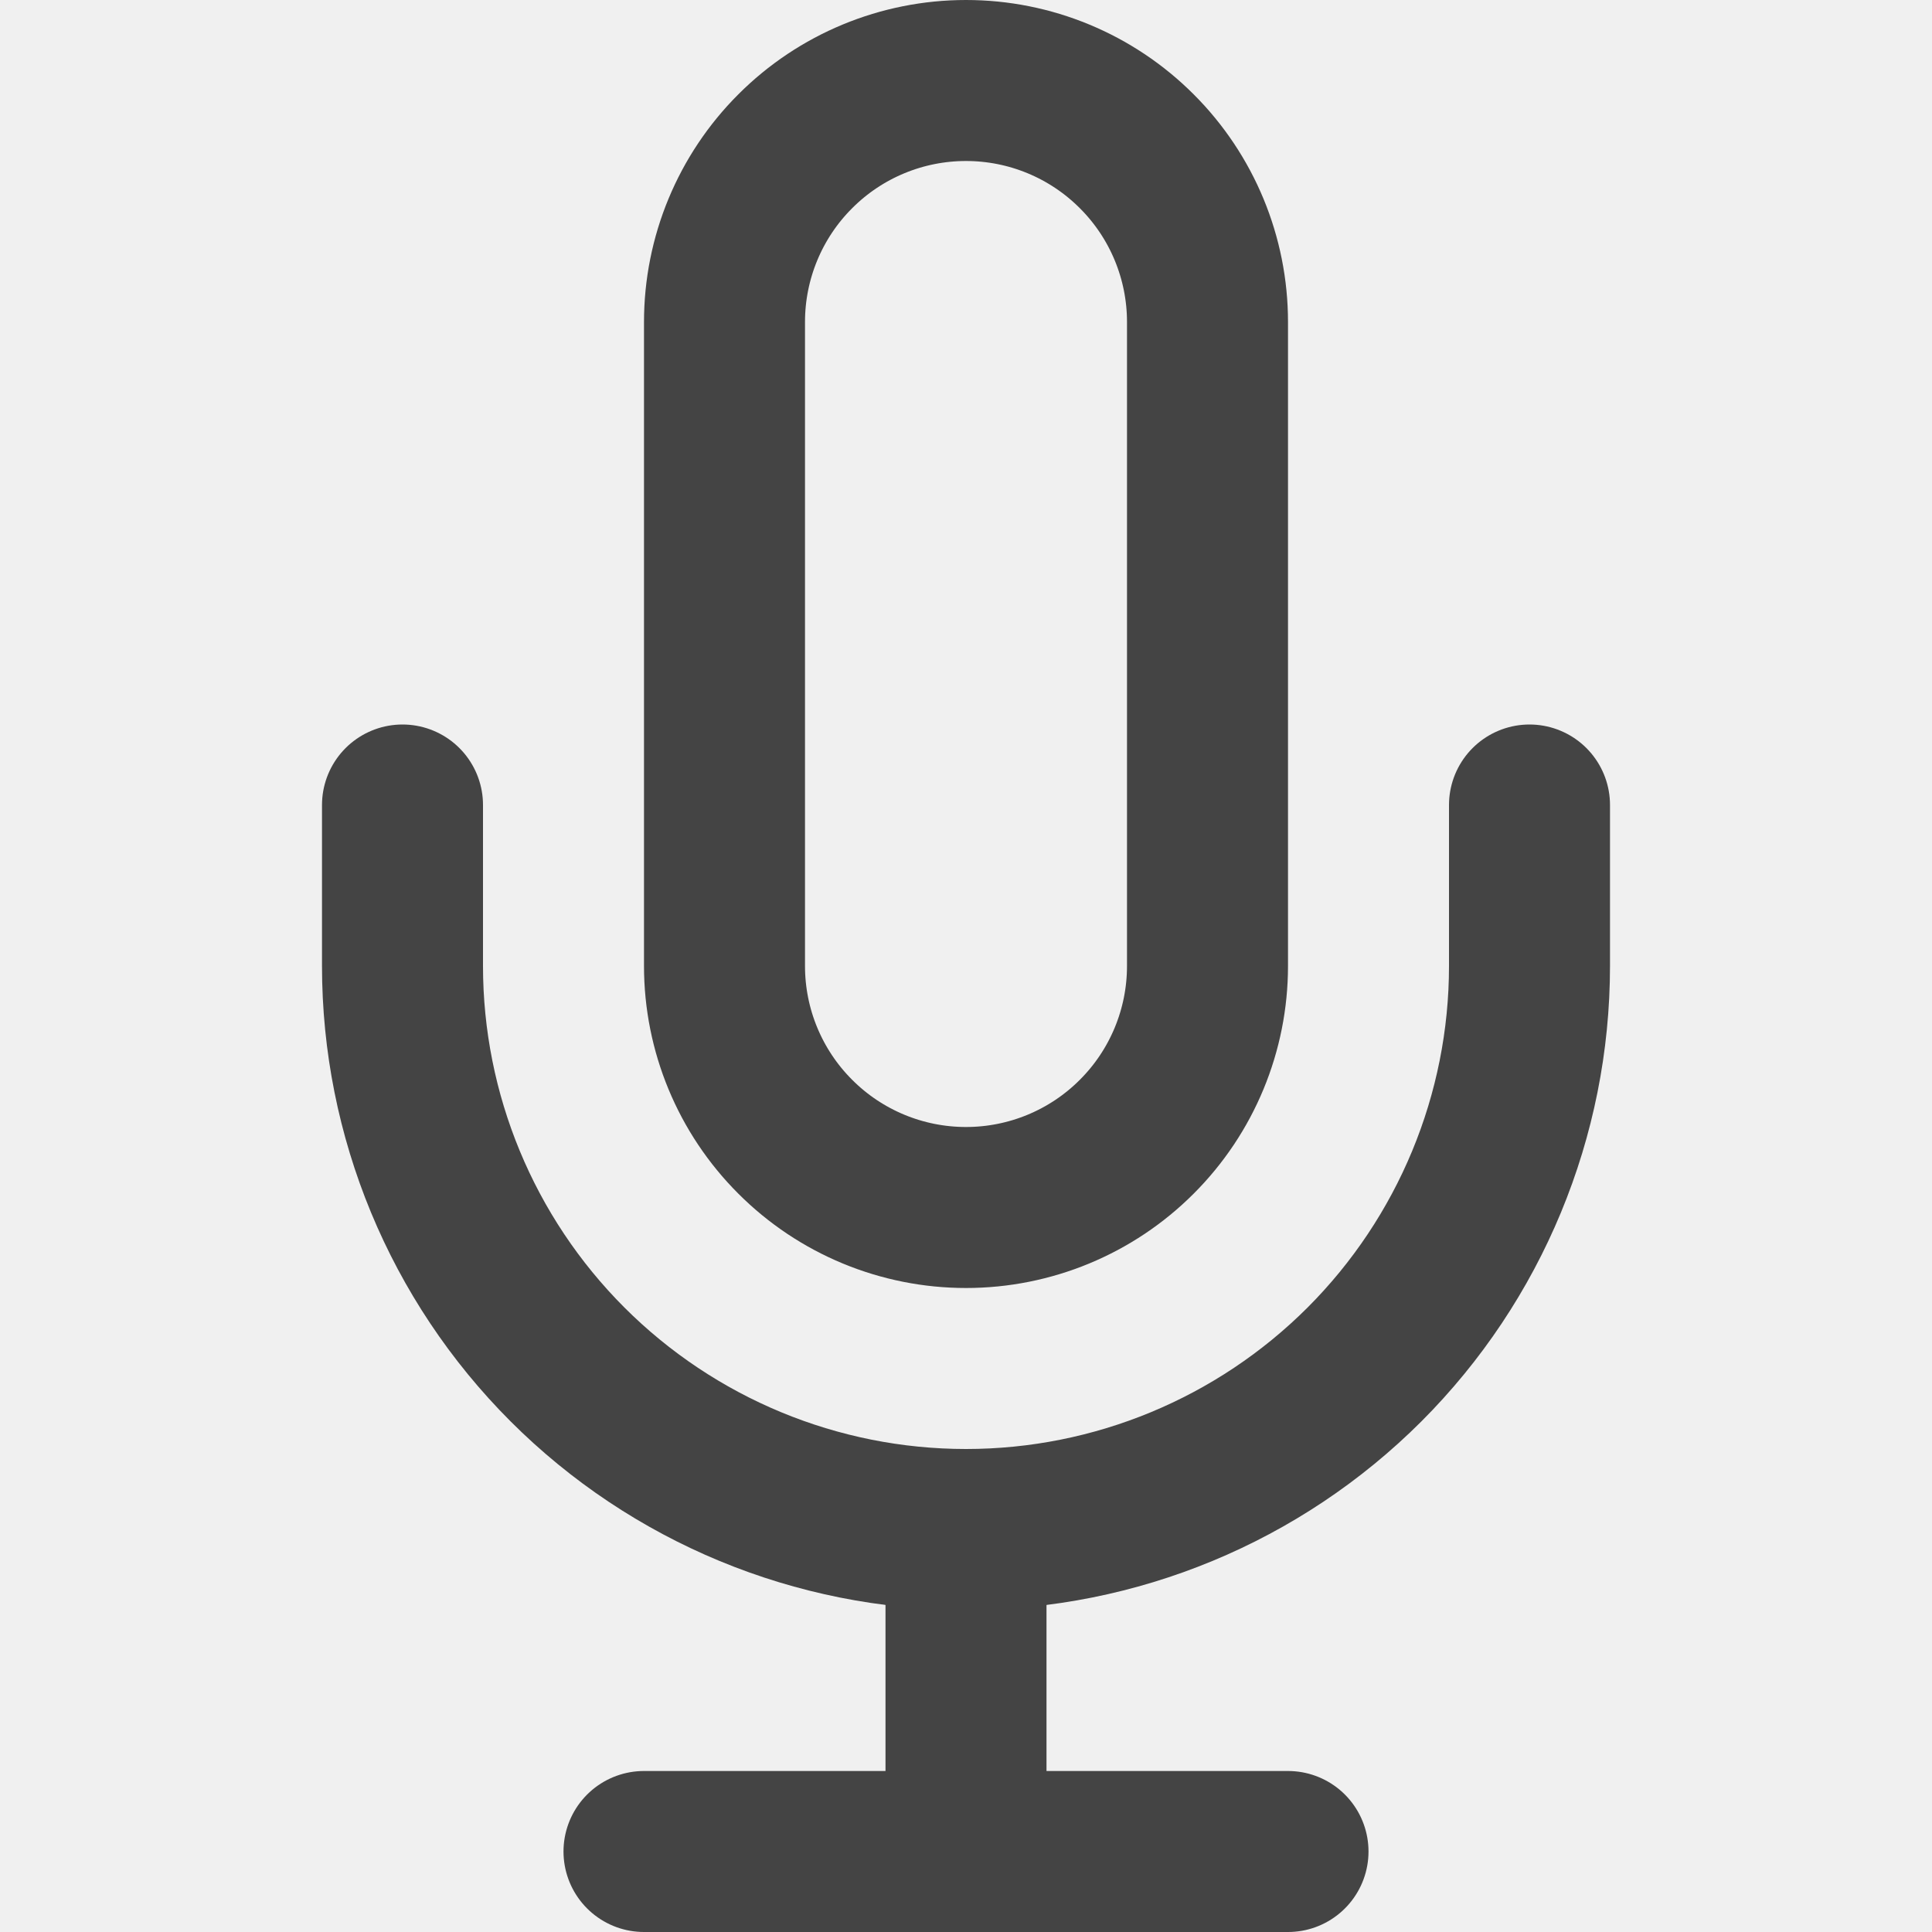
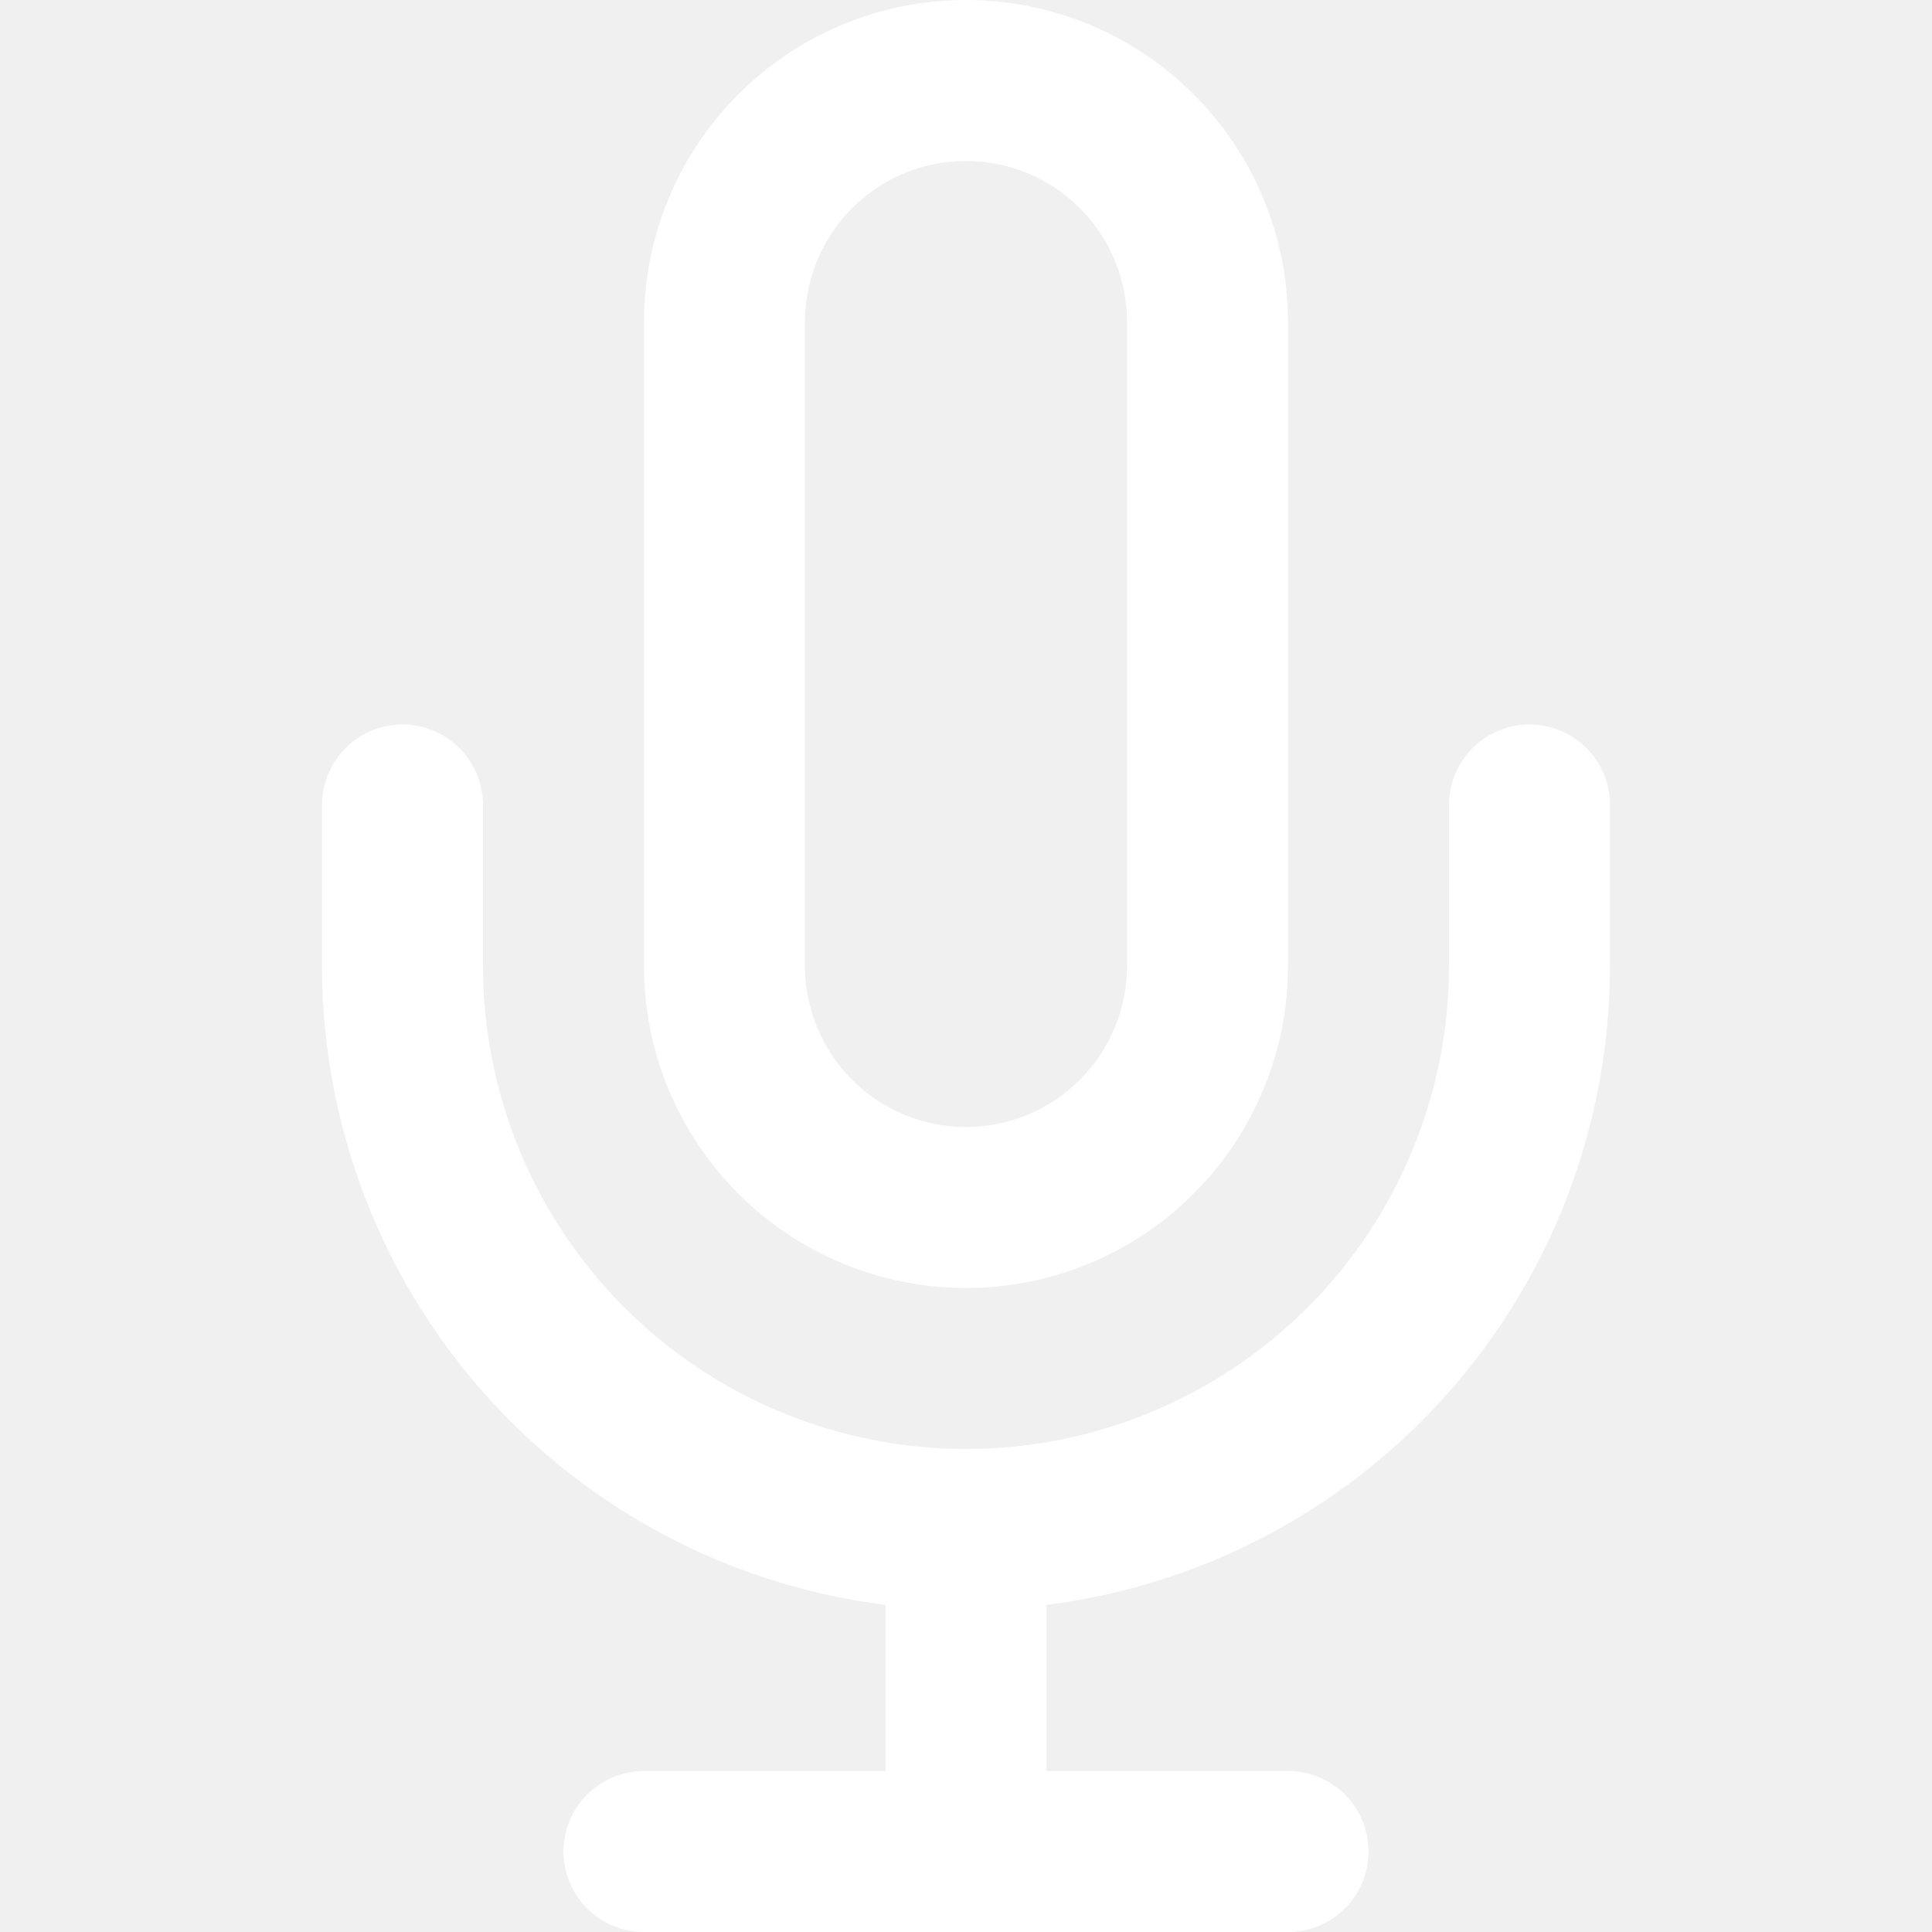
<svg xmlns="http://www.w3.org/2000/svg" width="24" height="24" viewBox="0 0 24 24" fill="none">
-   <path d="M12 1C11.204 1 10.441 1.316 9.879 1.879C9.316 2.441 9 3.204 9 4V12C9 12.796 9.316 13.559 9.879 14.121C10.441 14.684 11.204 15 12 15C12.796 15 13.559 14.684 14.121 14.121C14.684 13.559 15 12.796 15 12V4C15 3.204 14.684 2.441 14.121 1.879C13.559 1.316 12.796 1 12 1Z" stroke="#444444" stroke-width="2" stroke-linecap="round" stroke-linejoin="round" />
-   <path d="M19 10V12C19 13.857 18.262 15.637 16.95 16.95C15.637 18.262 13.857 19 12 19C10.143 19 8.363 18.262 7.05 16.95C5.737 15.637 5 13.857 5 12V10" stroke="#444444" stroke-width="2" stroke-linecap="round" stroke-linejoin="round" />
-   <path d="M12 19V23" stroke="#444444" stroke-width="2" stroke-linecap="round" stroke-linejoin="round" />
-   <path d="M8 23H16" stroke="#444444" stroke-width="2" stroke-linecap="round" stroke-linejoin="round" />
+   <path d="M12 1C11.204 1 10.441 1.316 9.879 1.879C9.316 2.441 9 3.204 9 4V12C9 12.796 9.316 13.559 9.879 14.121C10.441 14.684 11.204 15 12 15C12.796 15 13.559 14.684 14.121 14.121C14.684 13.559 15 12.796 15 12V4C15 3.204 14.684 2.441 14.121 1.879C13.559 1.316 12.796 1 12 1Z" stroke="#ffffff" stroke-width="2" stroke-linecap="round" stroke-linejoin="round" />
+   <path d="M19 10V12C19 13.857 18.262 15.637 16.95 16.95C15.637 18.262 13.857 19 12 19C10.143 19 8.363 18.262 7.05 16.95C5.737 15.637 5 13.857 5 12V10" stroke="#ffffff" stroke-width="2" stroke-linecap="round" stroke-linejoin="round" />
+   <path d="M12 19V23" stroke="#ffffff" stroke-width="2" stroke-linecap="round" stroke-linejoin="round" />
+   <path d="M8 23H16" stroke="#ffffff" stroke-width="2" stroke-linecap="round" stroke-linejoin="round" />
</svg>
